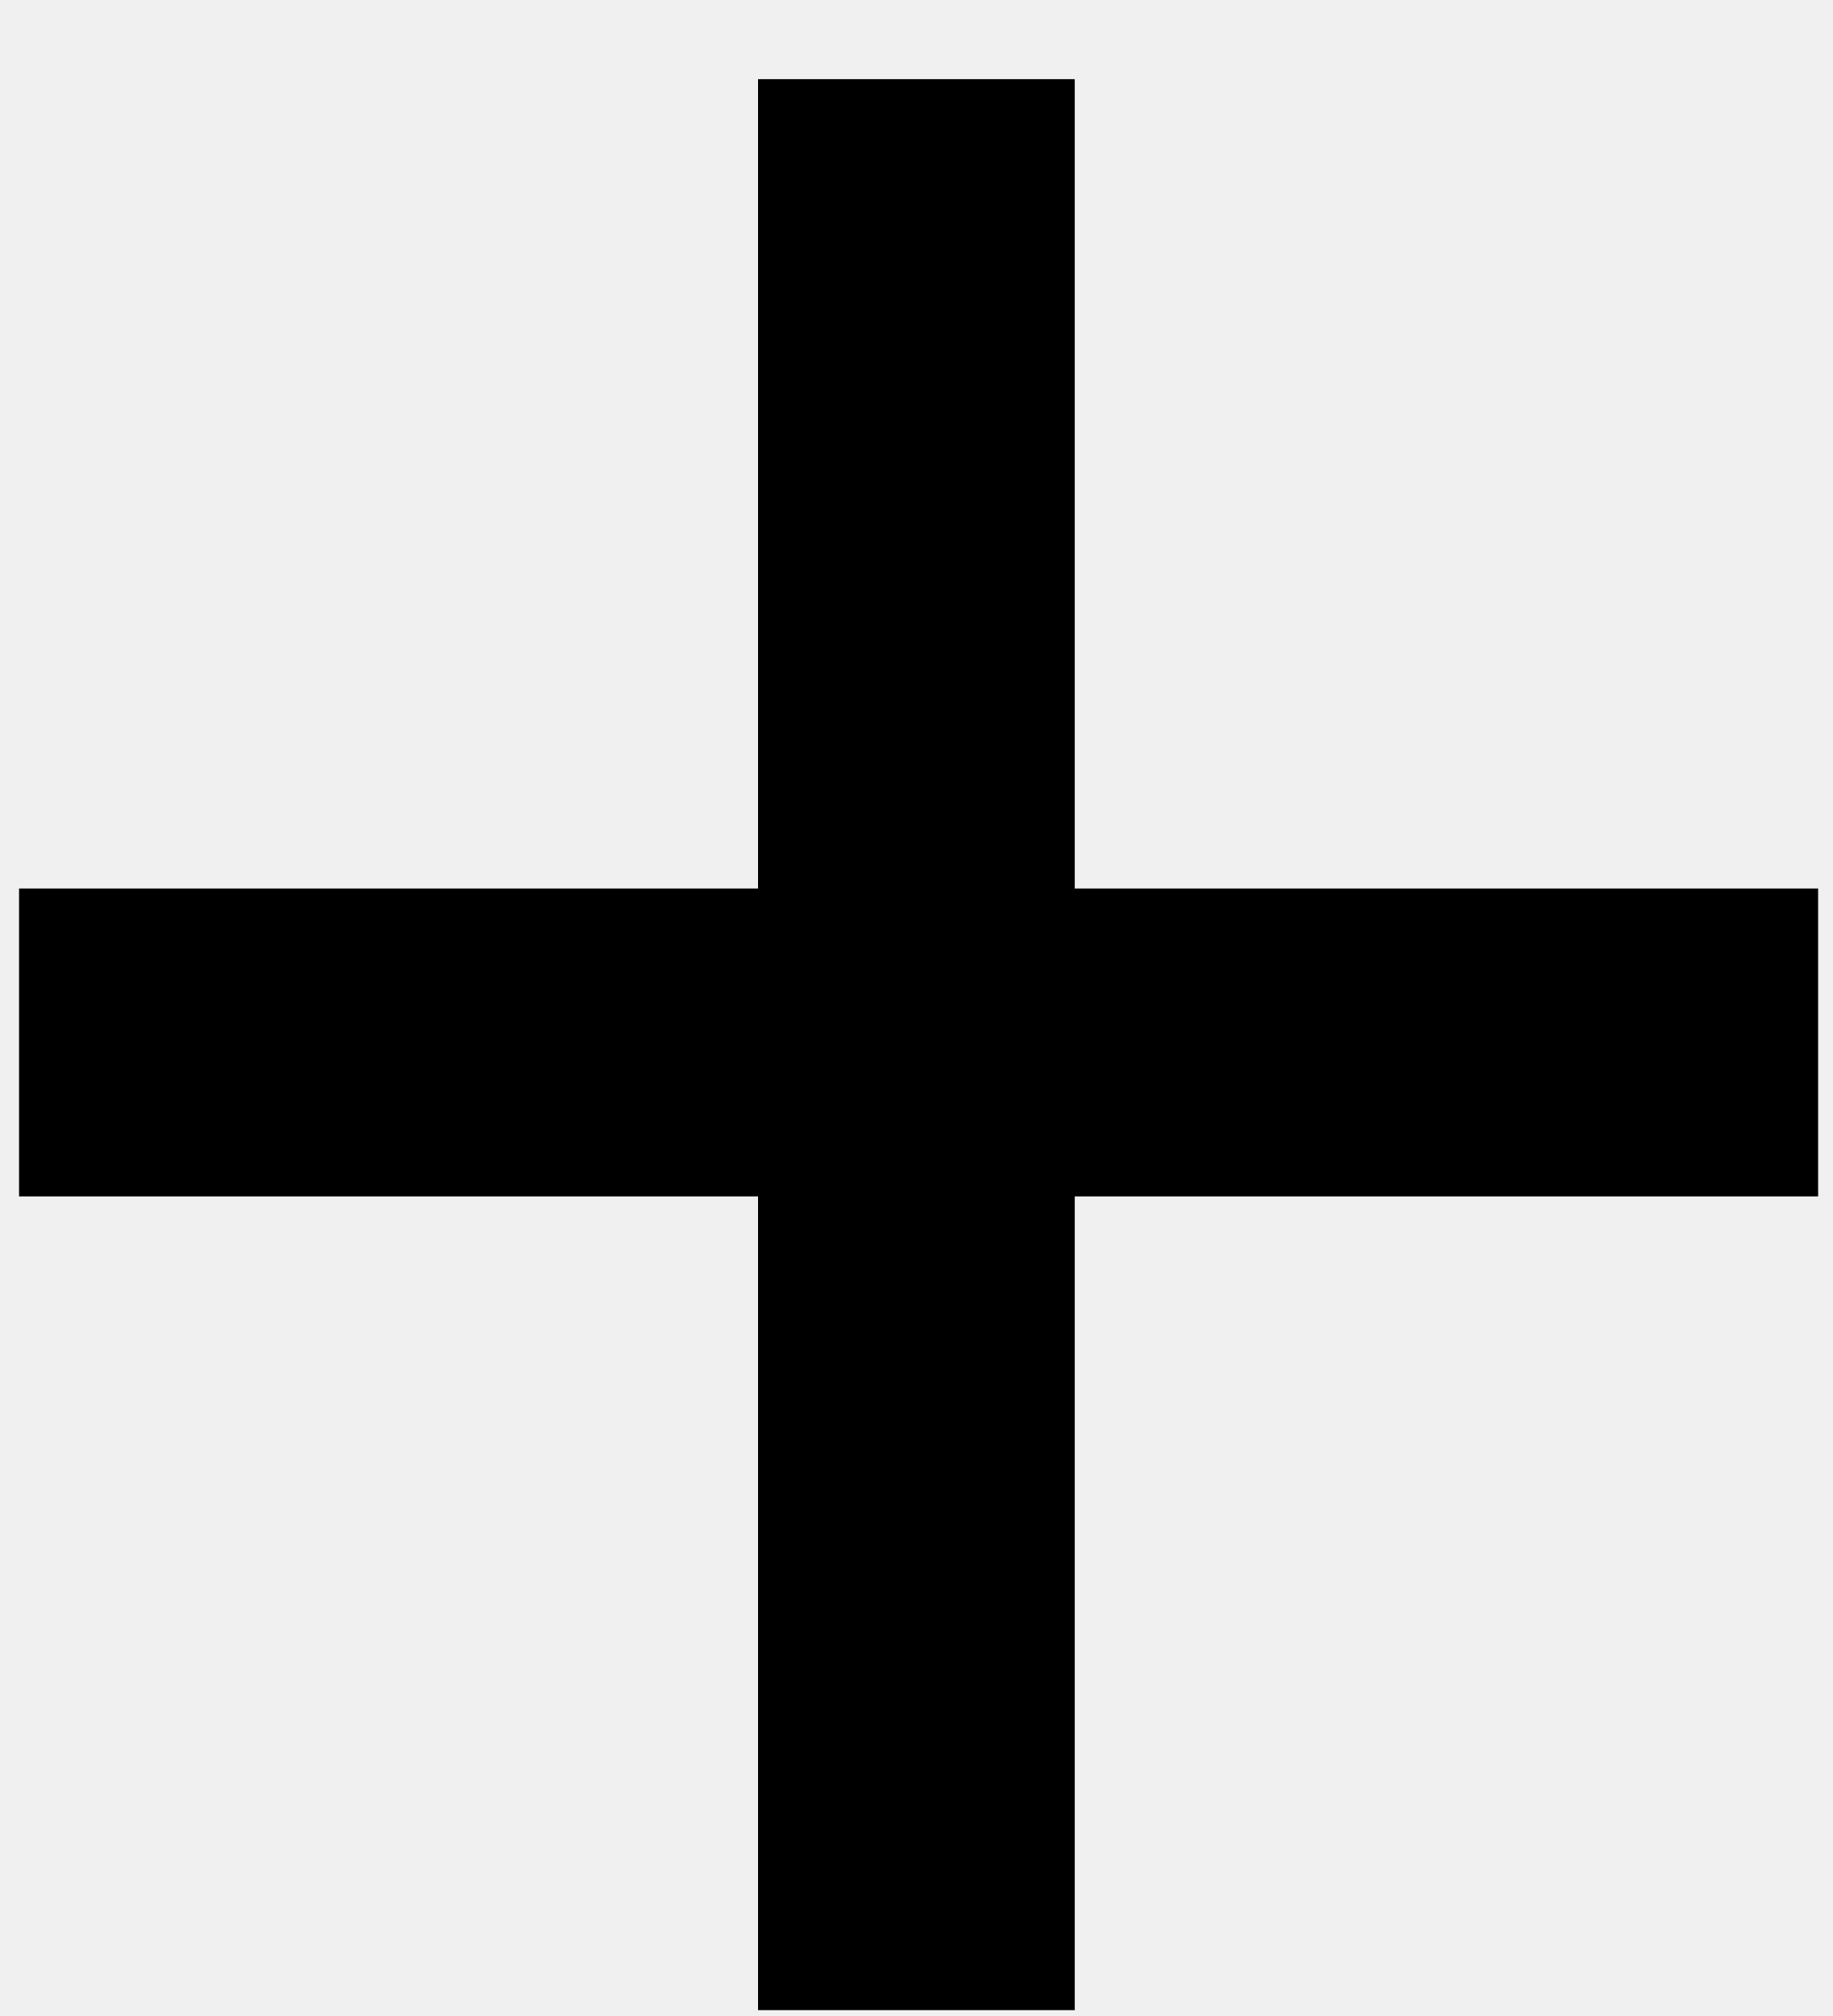
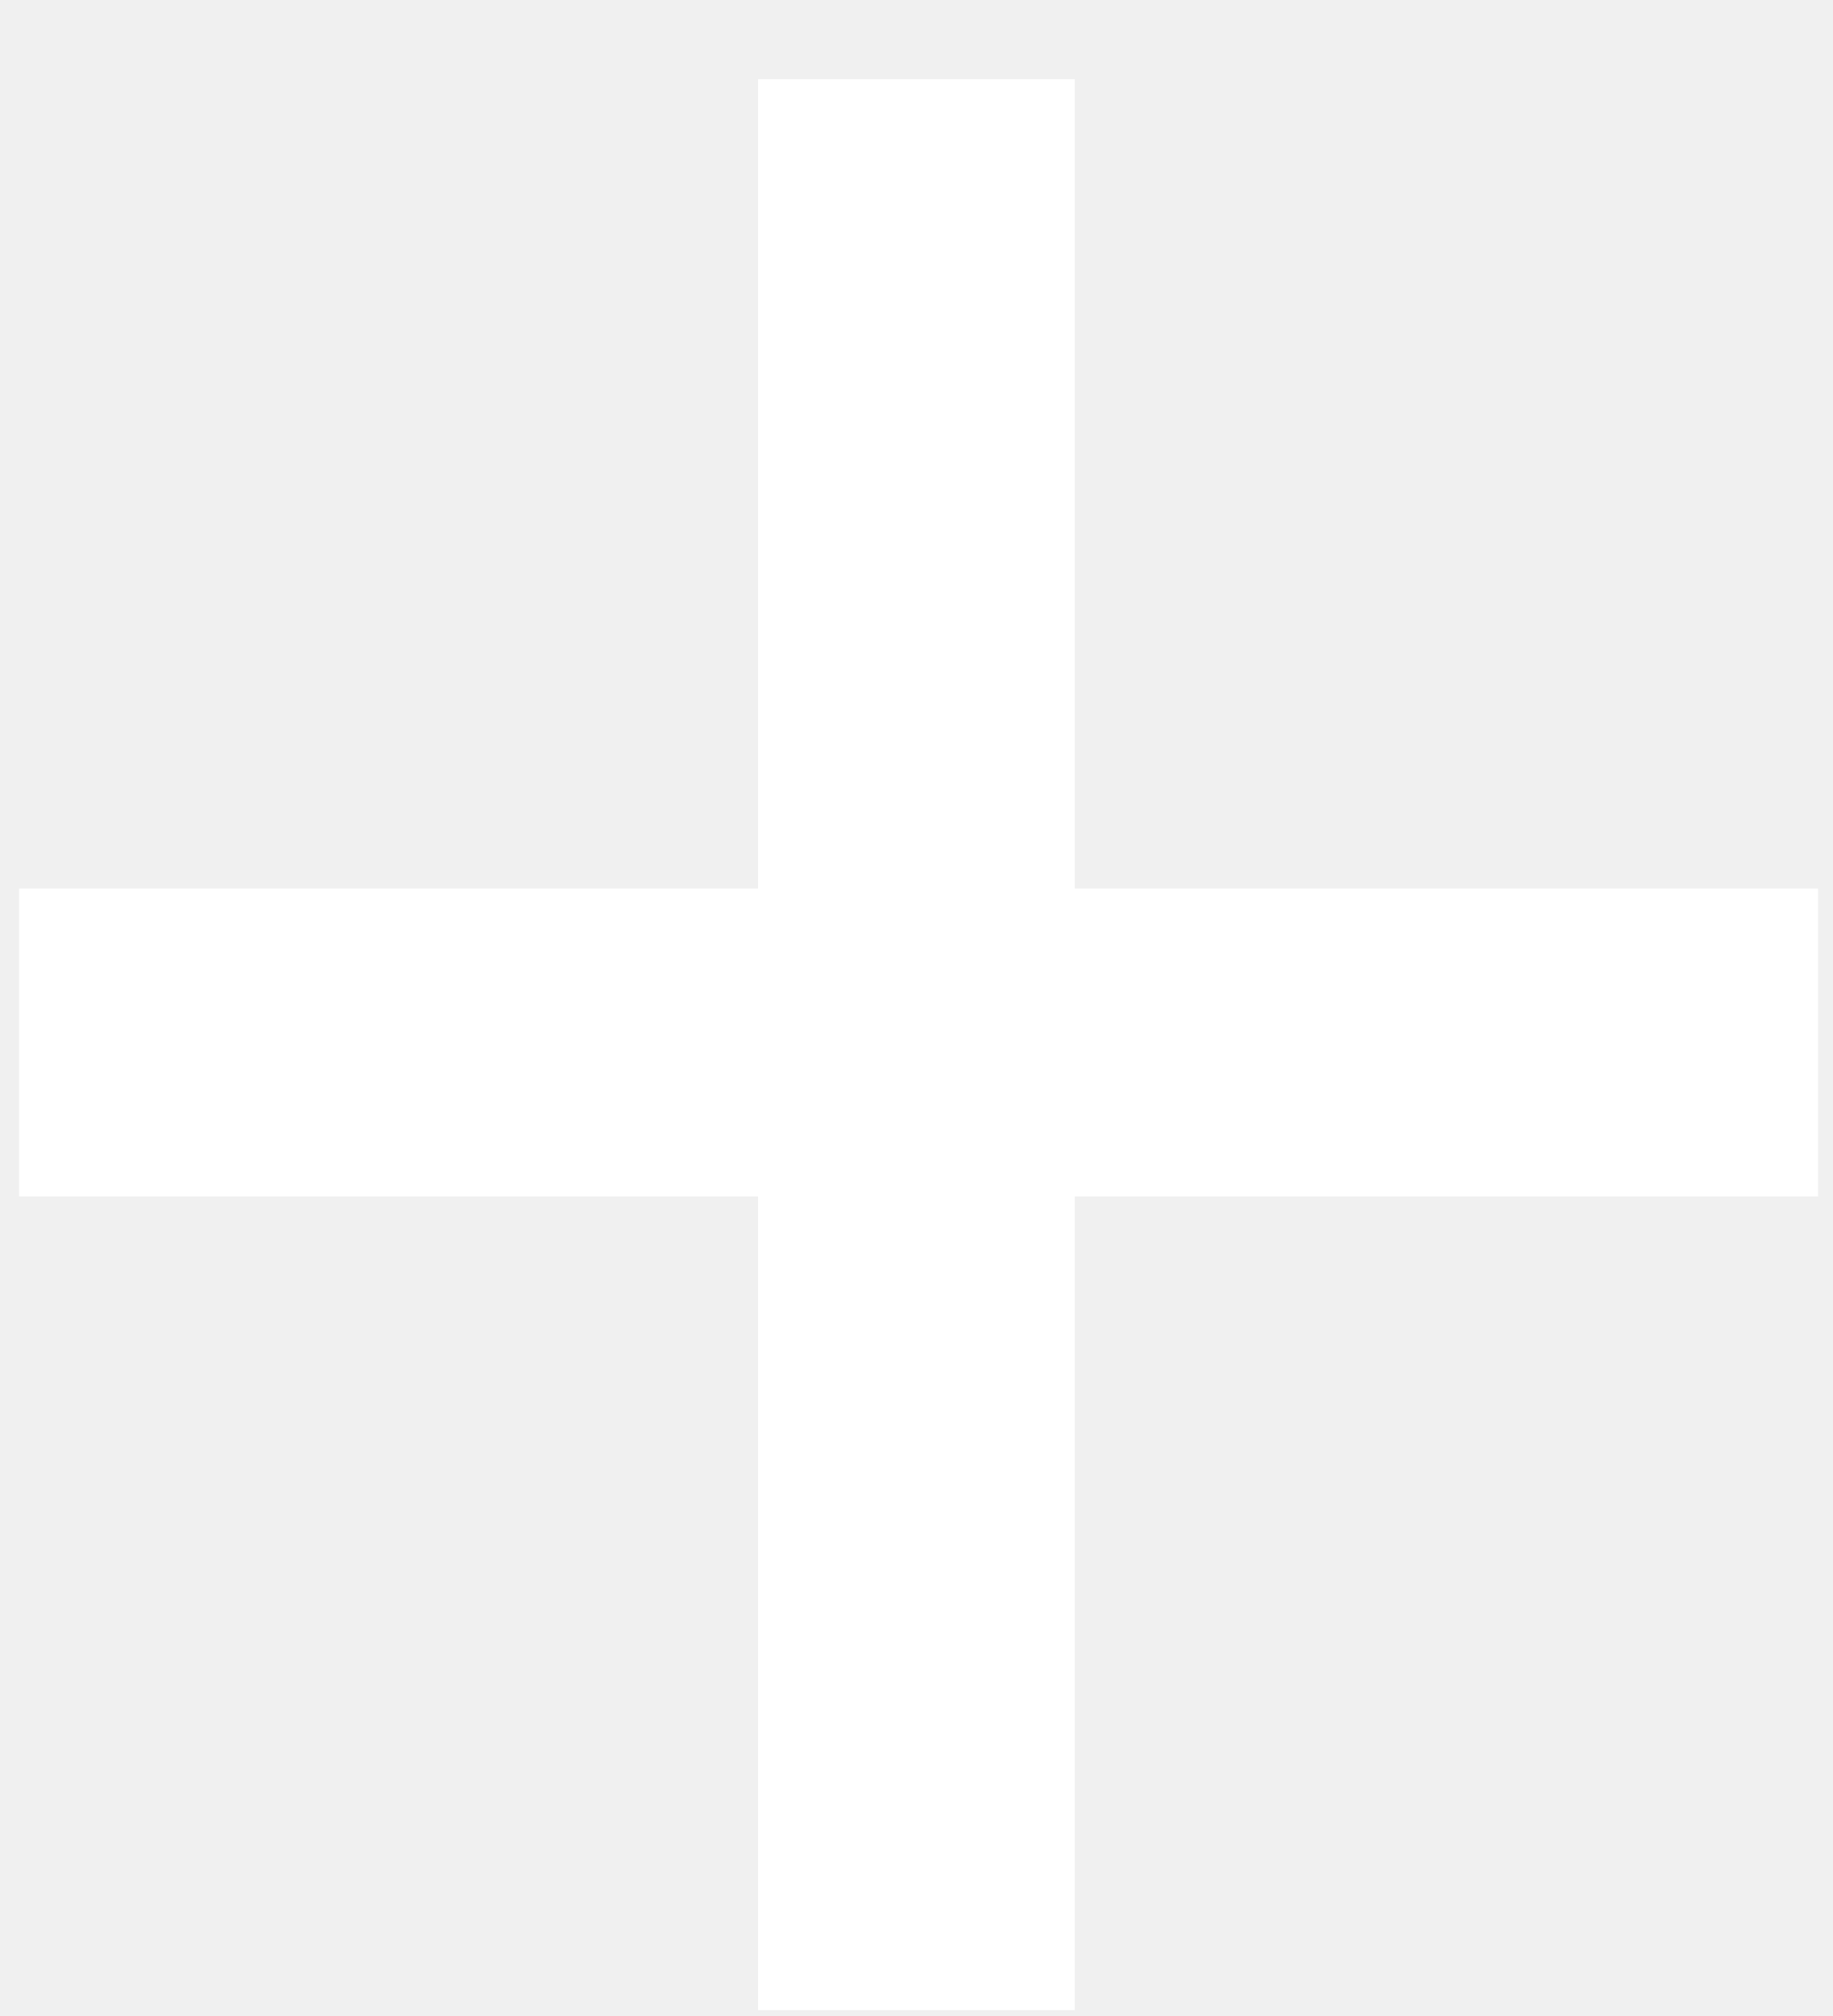
<svg xmlns="http://www.w3.org/2000/svg" width="10" height="11" viewBox="0 0 10 11" fill="none">
-   <path d="M0.104 4.848H4.136V0.432H5.864V4.848H9.92V6.528H5.864V10.968H4.136V6.528H0.104V4.848Z" fill="currentColor" />
+   <path d="M0.104 4.848H4.136V0.432H5.864V4.848H9.92V6.528H5.864V10.968H4.136V6.528H0.104V4.848Z" fill="white" />
</svg>
